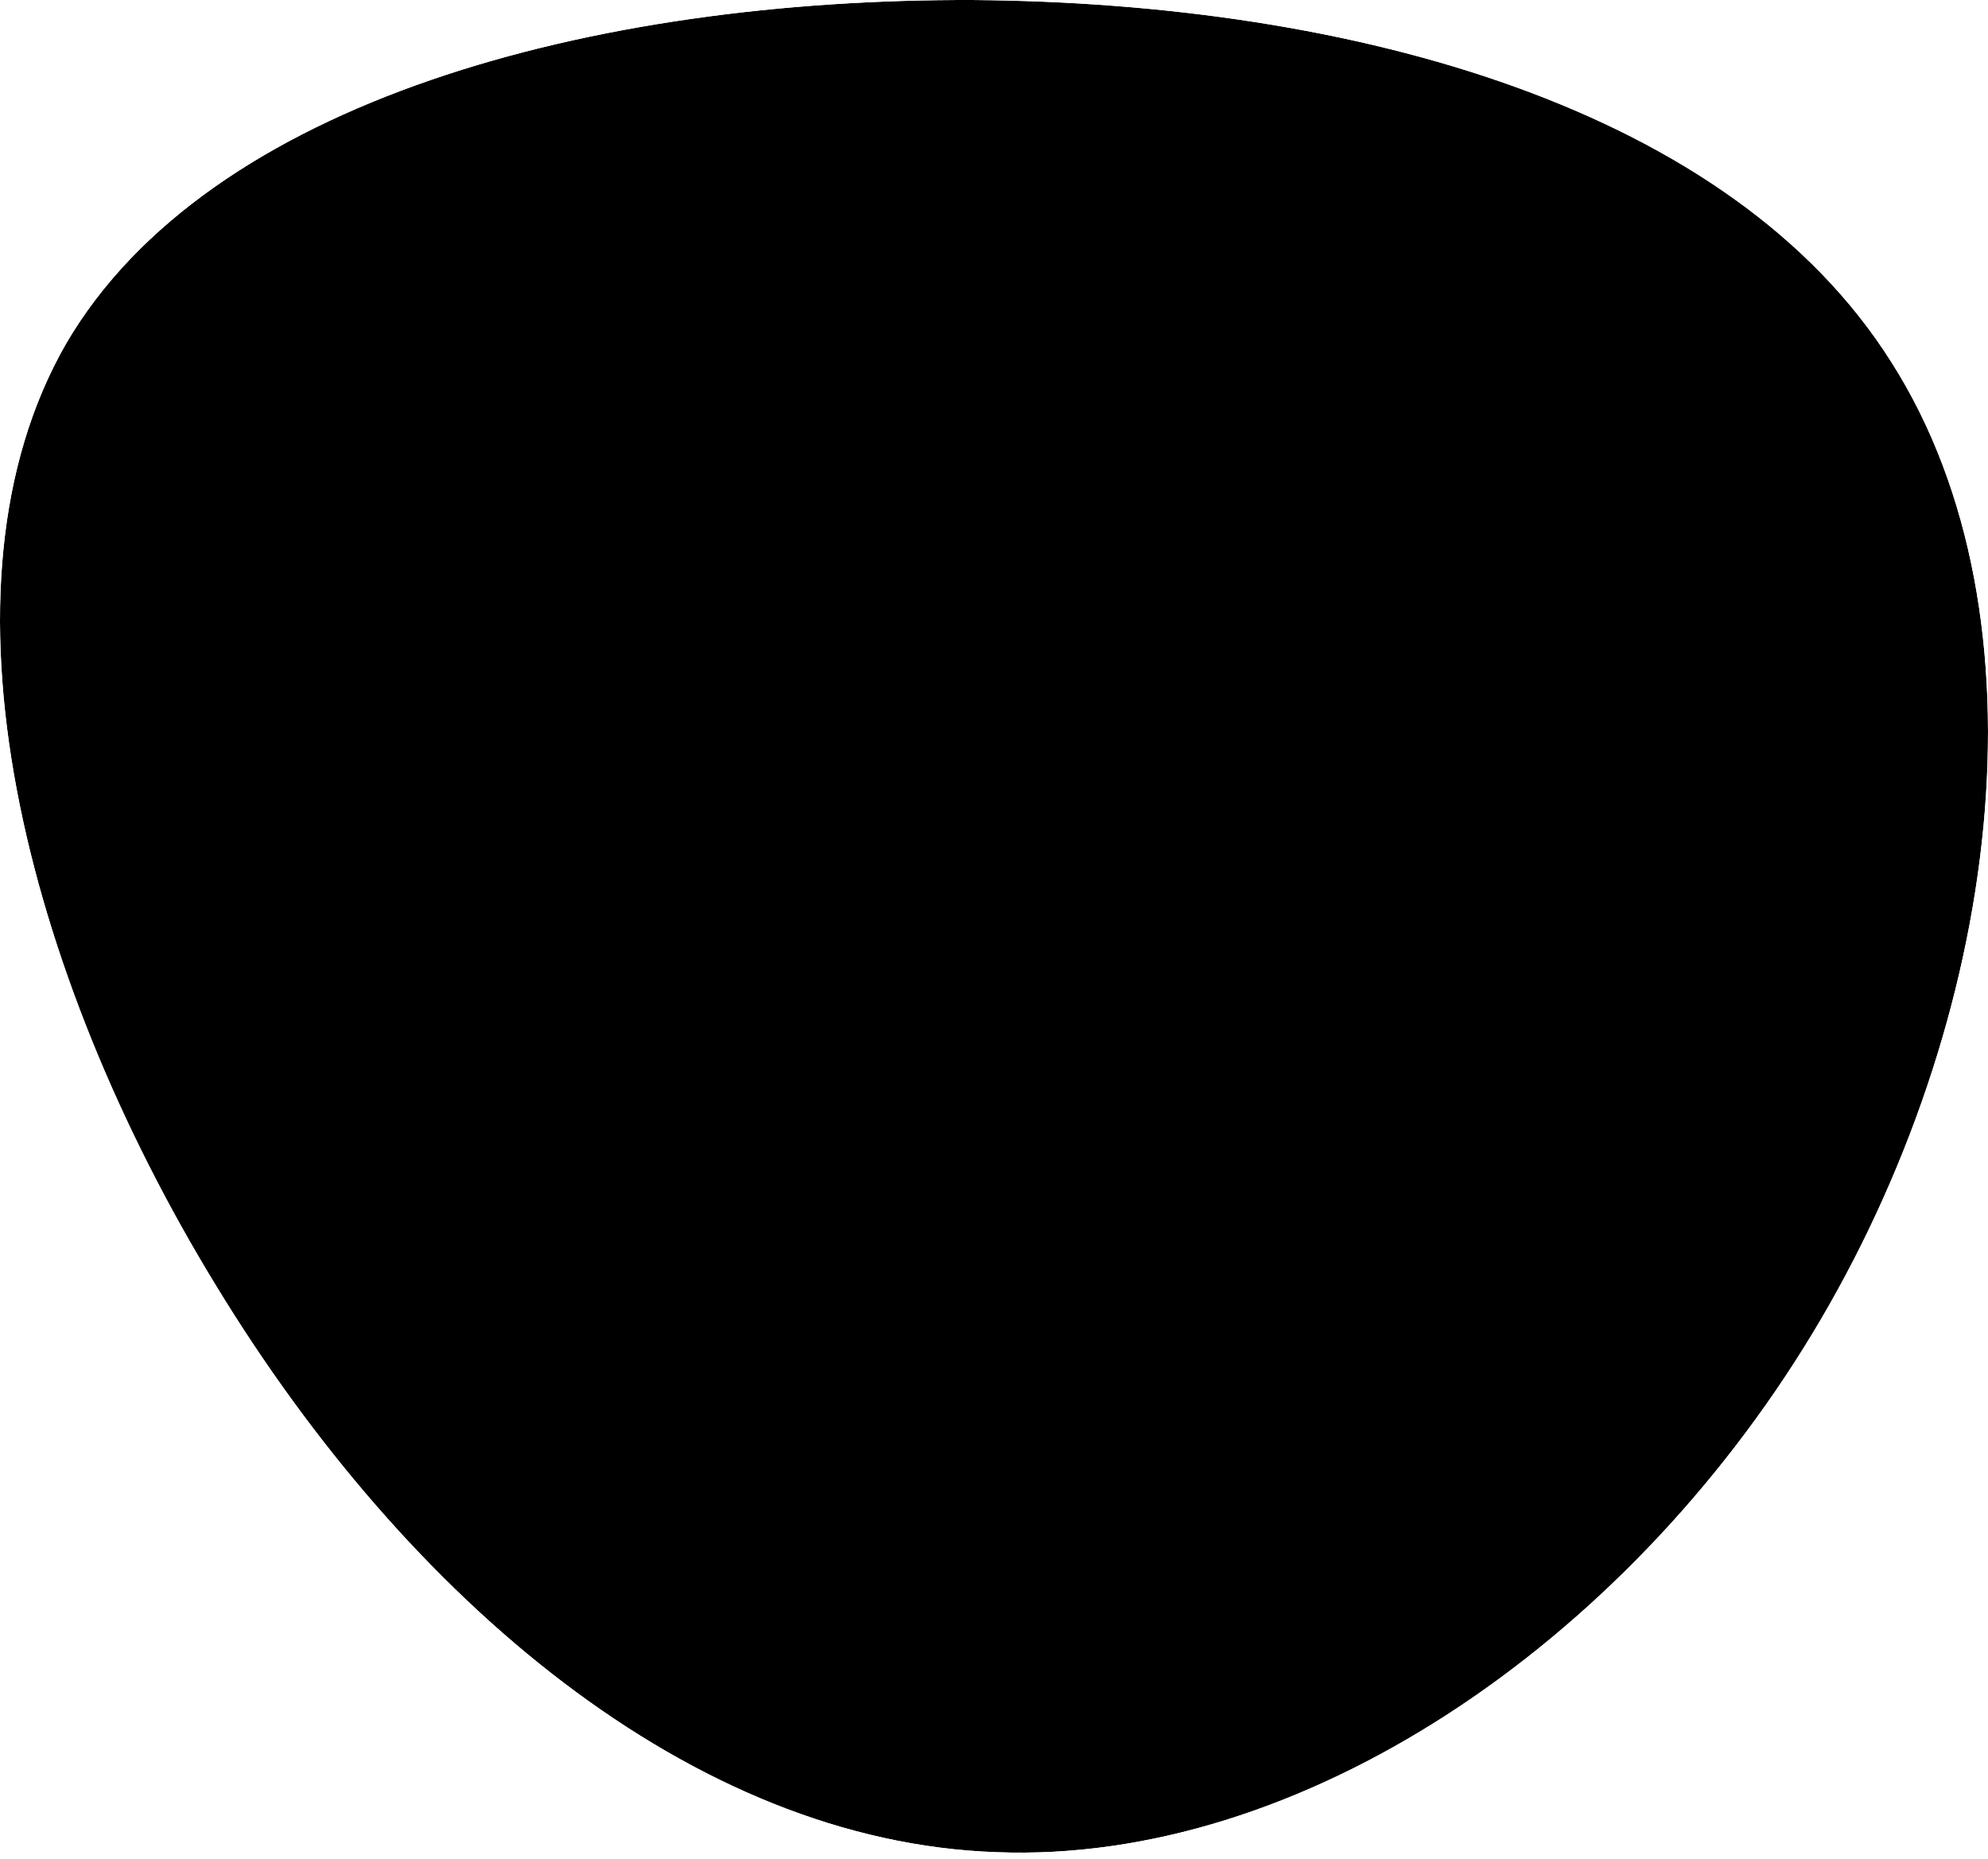
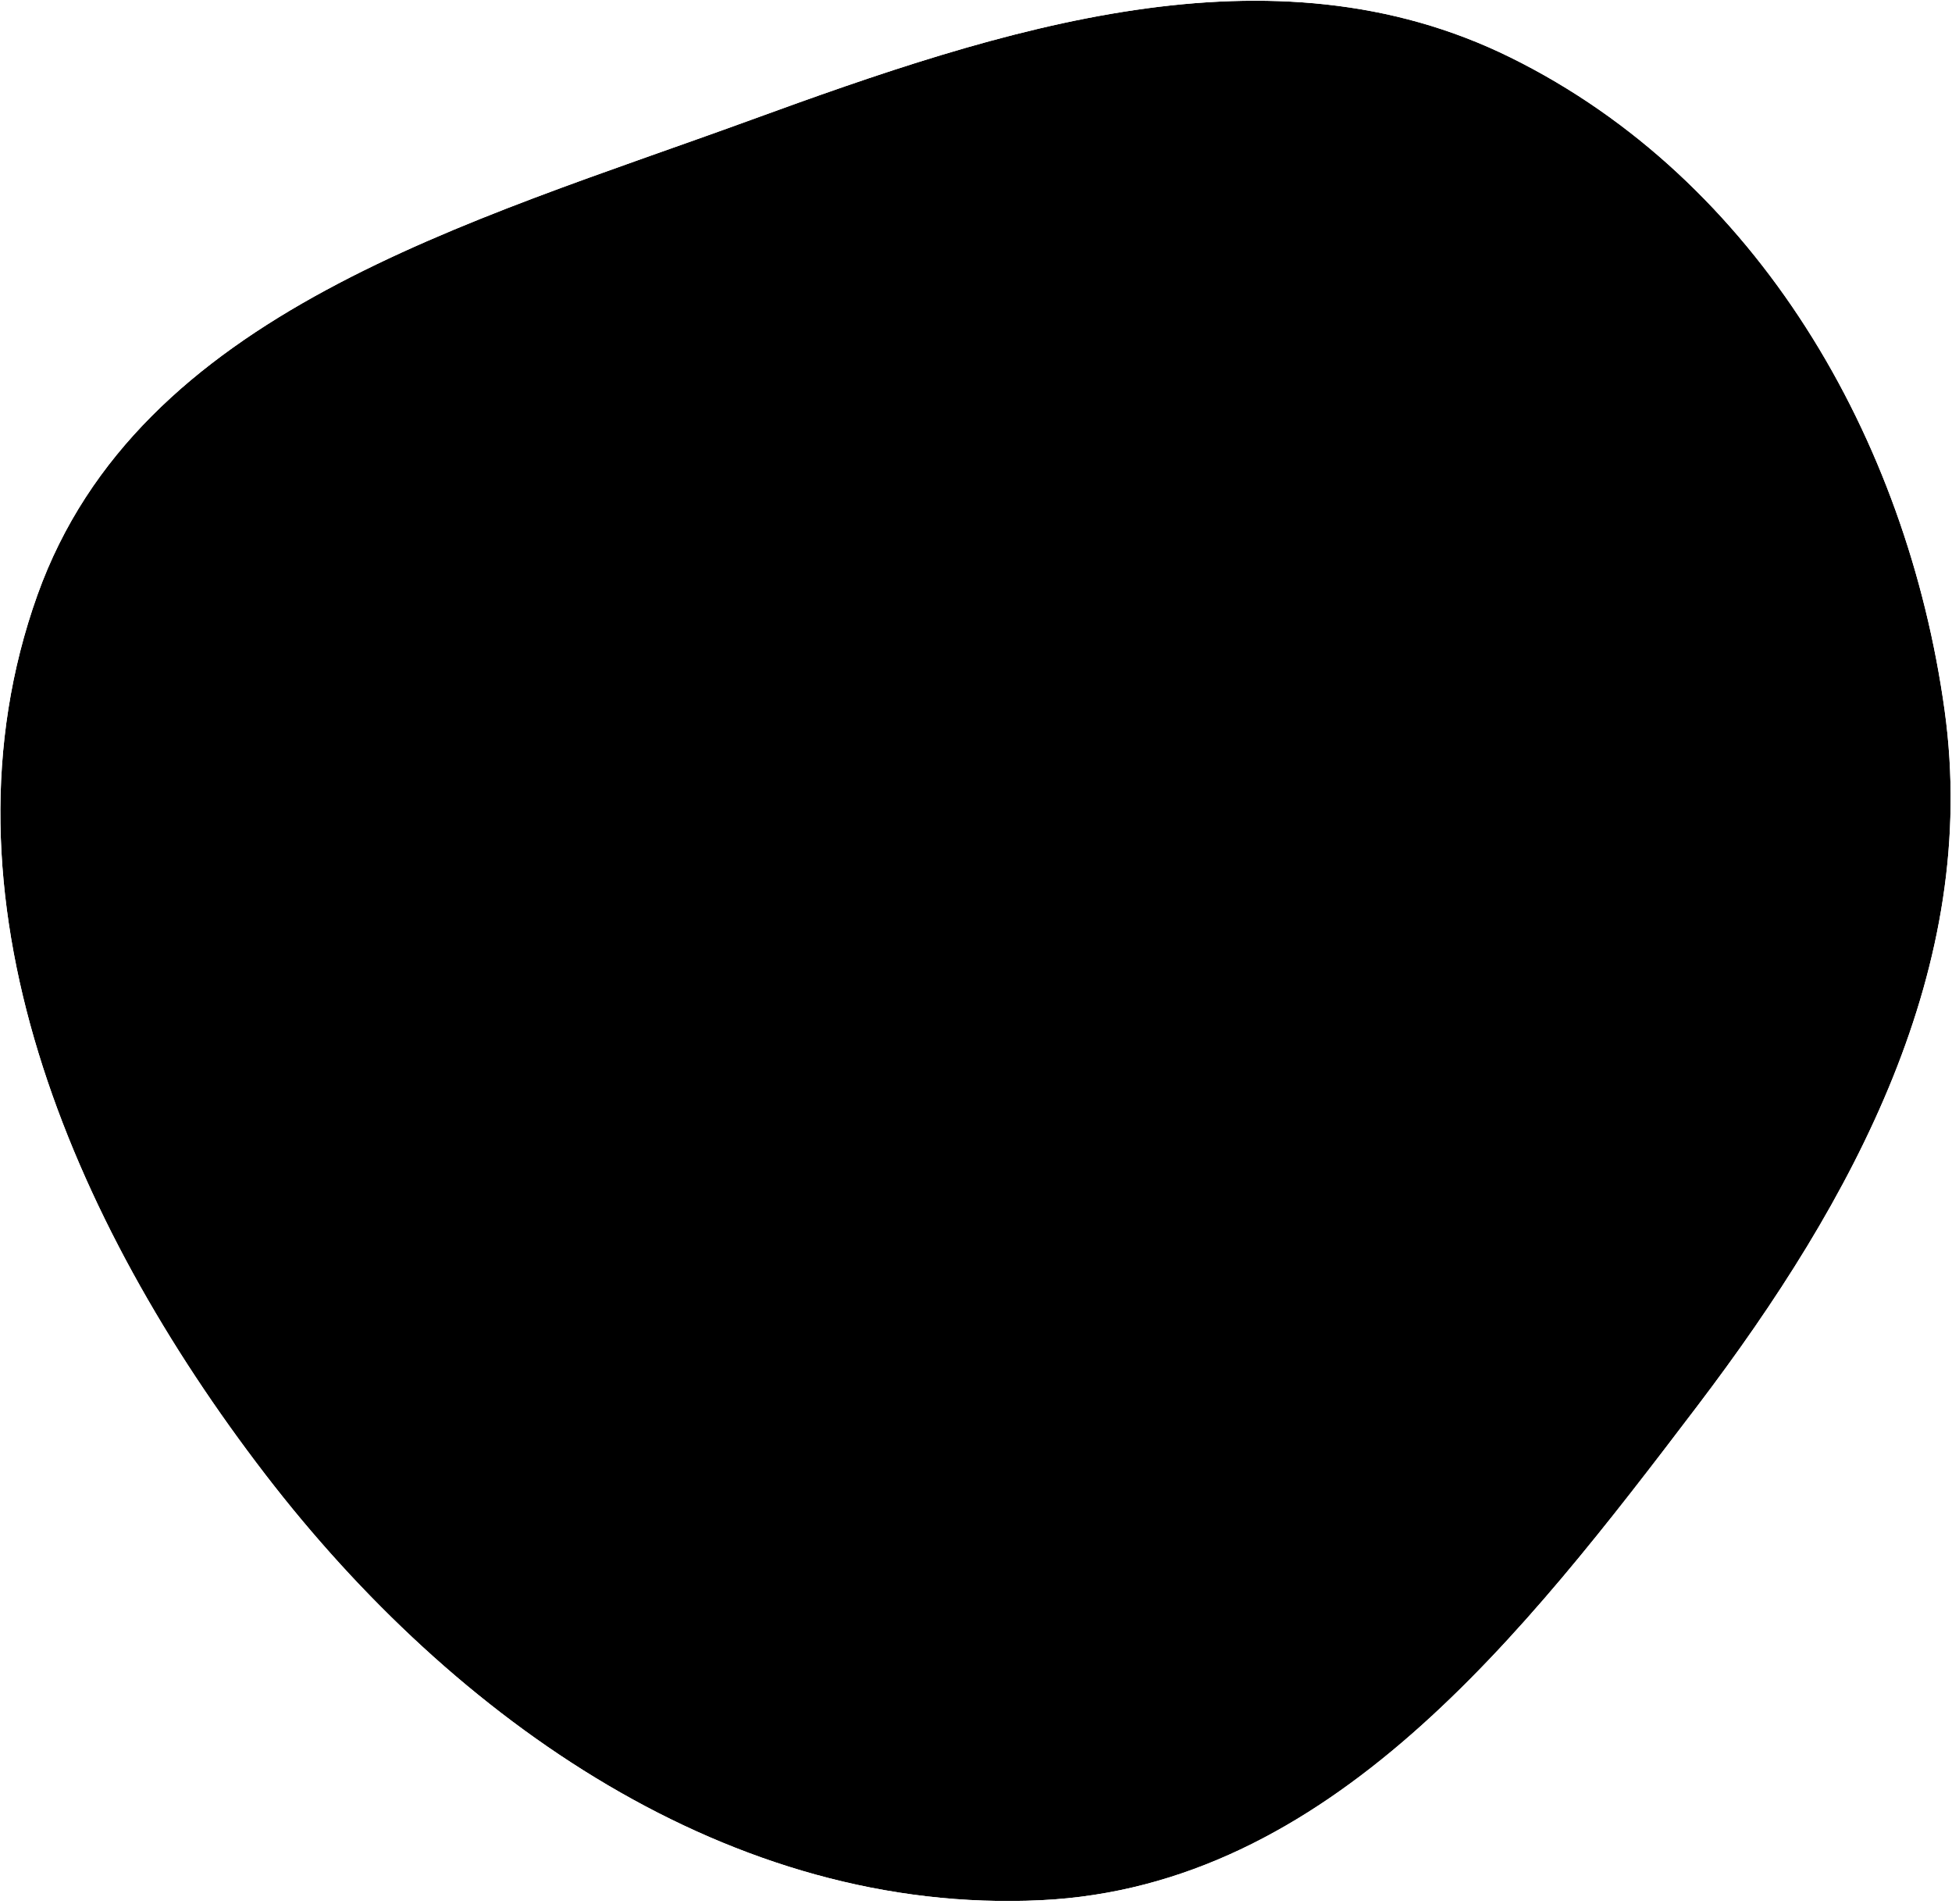
- <svg xmlns="http://www.w3.org/2000/svg" viewBox="0 0 200 187">
+ <svg xmlns="http://www.w3.org/2000/svg" viewBox="0 0 479 467">
  <mask id="mask0" mask-type="alpha">
-     <path d="M190.312 36.488C206.582 62.119 201.309 102.826 182.328 134.186C163.346 165.547          130.807 187.559 100.226 186.353C69.645 185.297 41.023 161.023 21.74 129.362C2.458          97.851 -7.485 59.103 6.676 34.528C20.987 10.103 59.703 -0.149 97.967          0.002C136.23 0.303 174.193 10.857 190.312 36.488Z" />
+     <path d="M9.19 145.964C34.025 76.581 114.865 54.73 184.111 29.482C245.804 6.989 311.86 -14.95 370.735 14.143C431.207 44.026 467.948 107.508 477.191 174.311C485.897 237.229 454.931 294.377 416.506 344.954C373.74 401.245 326.068 462.801 255.442 466.189C179.416 469.835 111.552 422.137 65.158 361.805C17.483 299.81 -17.162 219.583 9.19 145.964Z" />
  </mask>
  <g mask="url(#mask0)">
-     <path d="M190.312 36.488C206.582 62.119 201.309 102.826 182.328 134.186C163.346          165.547 130.807 187.559 100.226 186.353C69.645 185.297 41.023 161.023 21.74          129.362C2.458 97.851 -7.485 59.103 6.676 34.528C20.987 10.103 59.703          -0.149 97.967 0.002C136.23 0.303 174.193 10.857 190.312 36.488Z" />
+     <path d="M9.19 145.964C34.025 76.581 114.865 54.73 184.111 29.482C245.804 6.989 311.86 -14.95 370.735 14.143C431.207 44.026 467.948 107.508 477.191 174.311C485.897 237.229 454.931 294.377 416.506 344.954C373.74 401.245 326.068 462.801 255.442 466.189C179.416 469.835 111.552 422.137 65.158 361.805C17.483 299.81 -17.162 219.583 9.19 145.964Z" />
    <image href="" />
  </g>
</svg>
